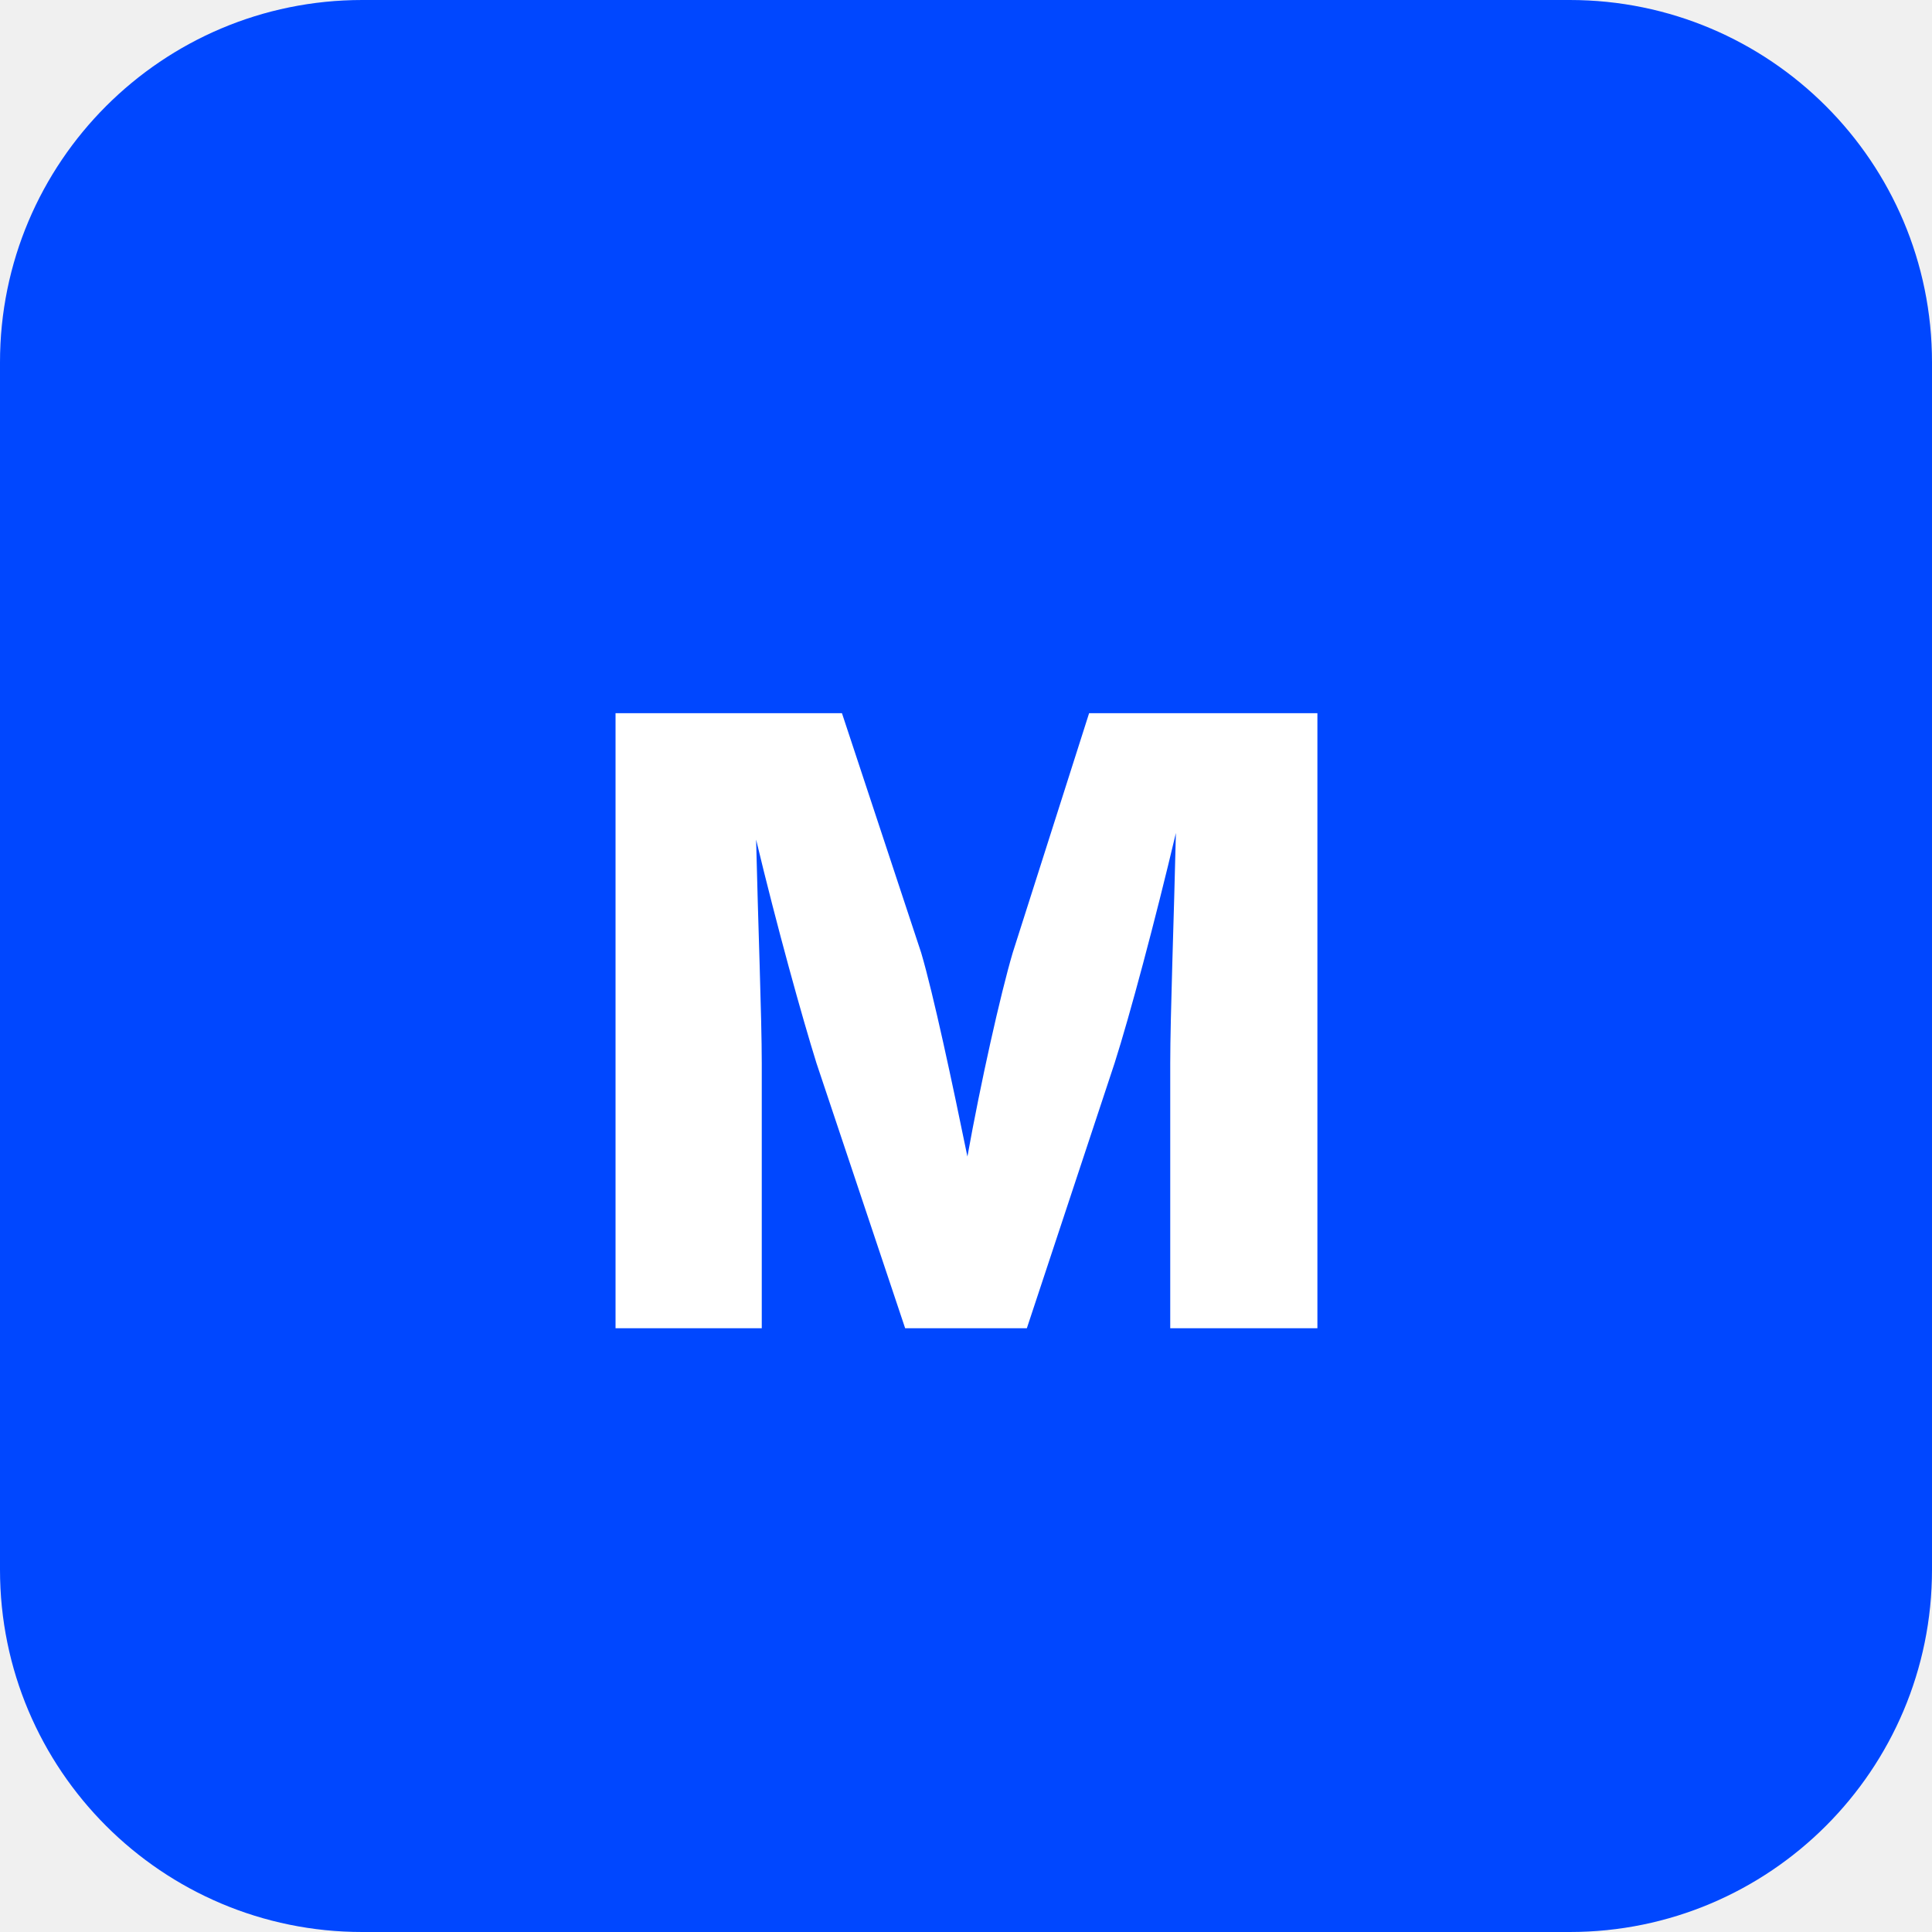
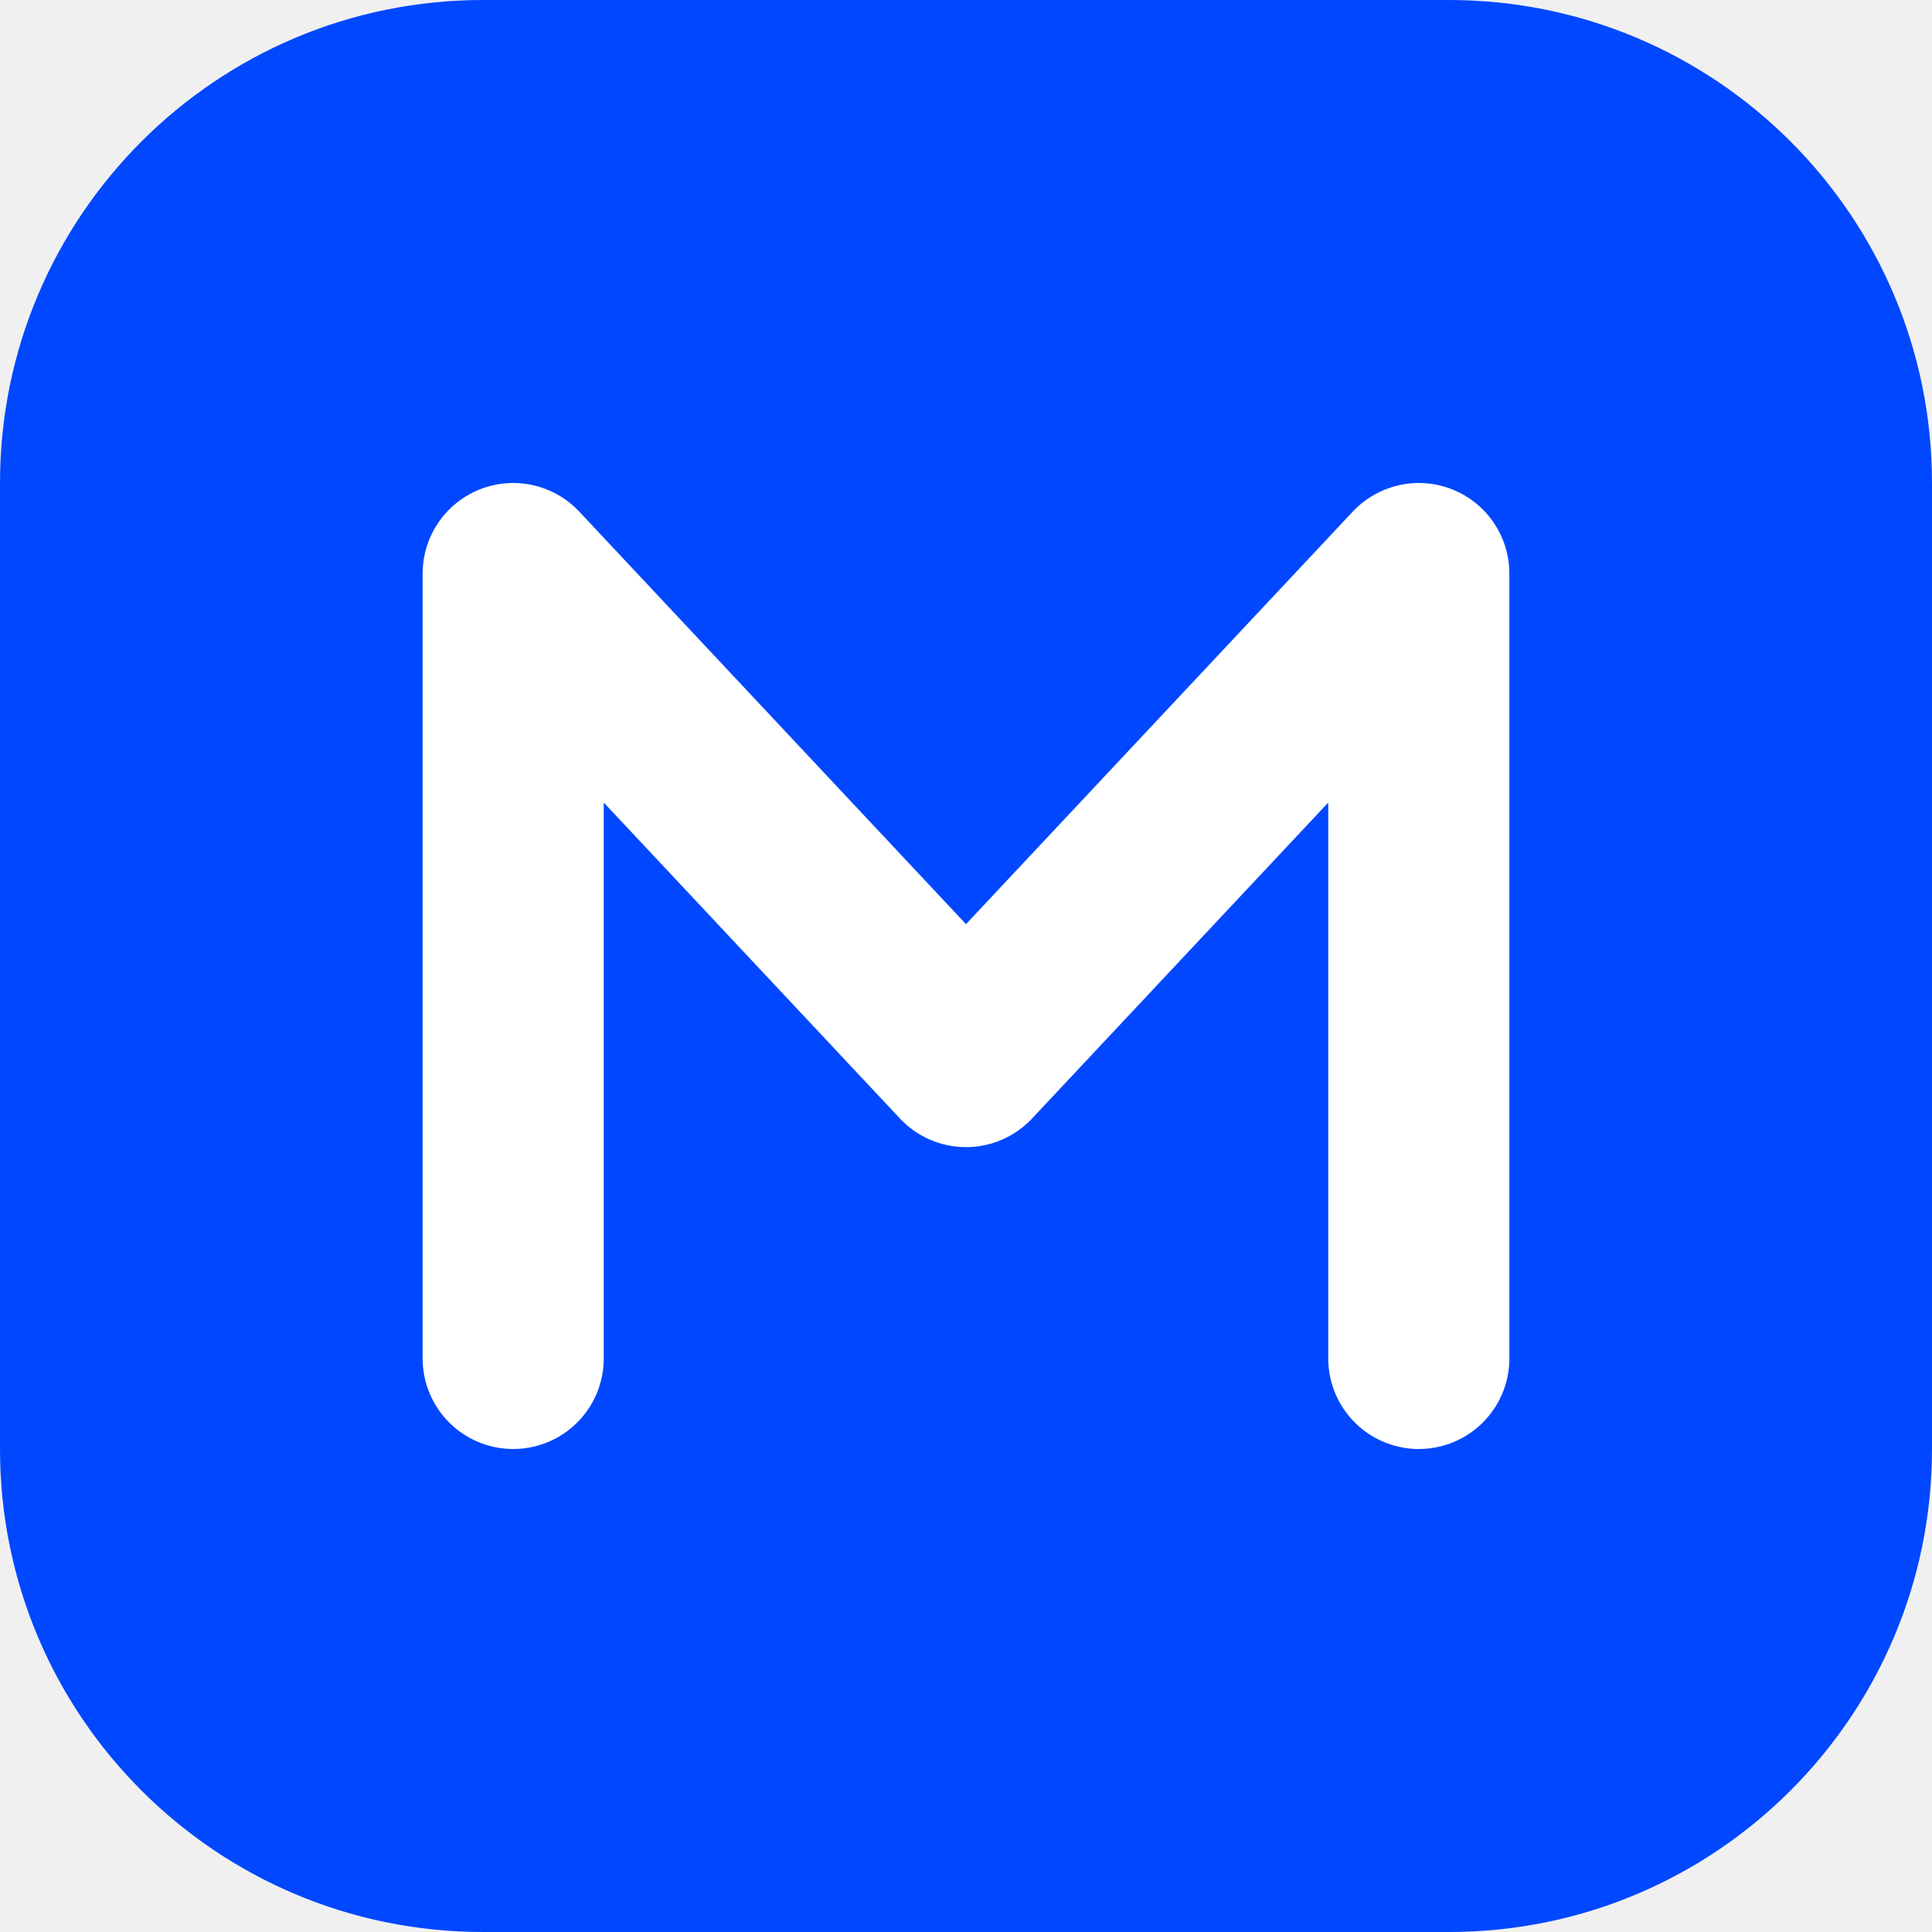
<svg xmlns="http://www.w3.org/2000/svg" viewBox="0 0 32 32">
-   <rect width="32" height="32" rx="6" fill="#0047FF" />
-   <text x="16" y="22" text-anchor="middle" font-family="system-ui,-apple-system,sans-serif" font-weight="800" font-size="14" fill="white">M</text>
+   <rect width="32" height="32" rx="8" fill="#0047FF" />
+   <path d="M8.5 22.5V9.5l7.5 8 7.5-8v13" fill="none" stroke="#fff" stroke-width="3" stroke-linecap="round" stroke-linejoin="round" />
</svg>
